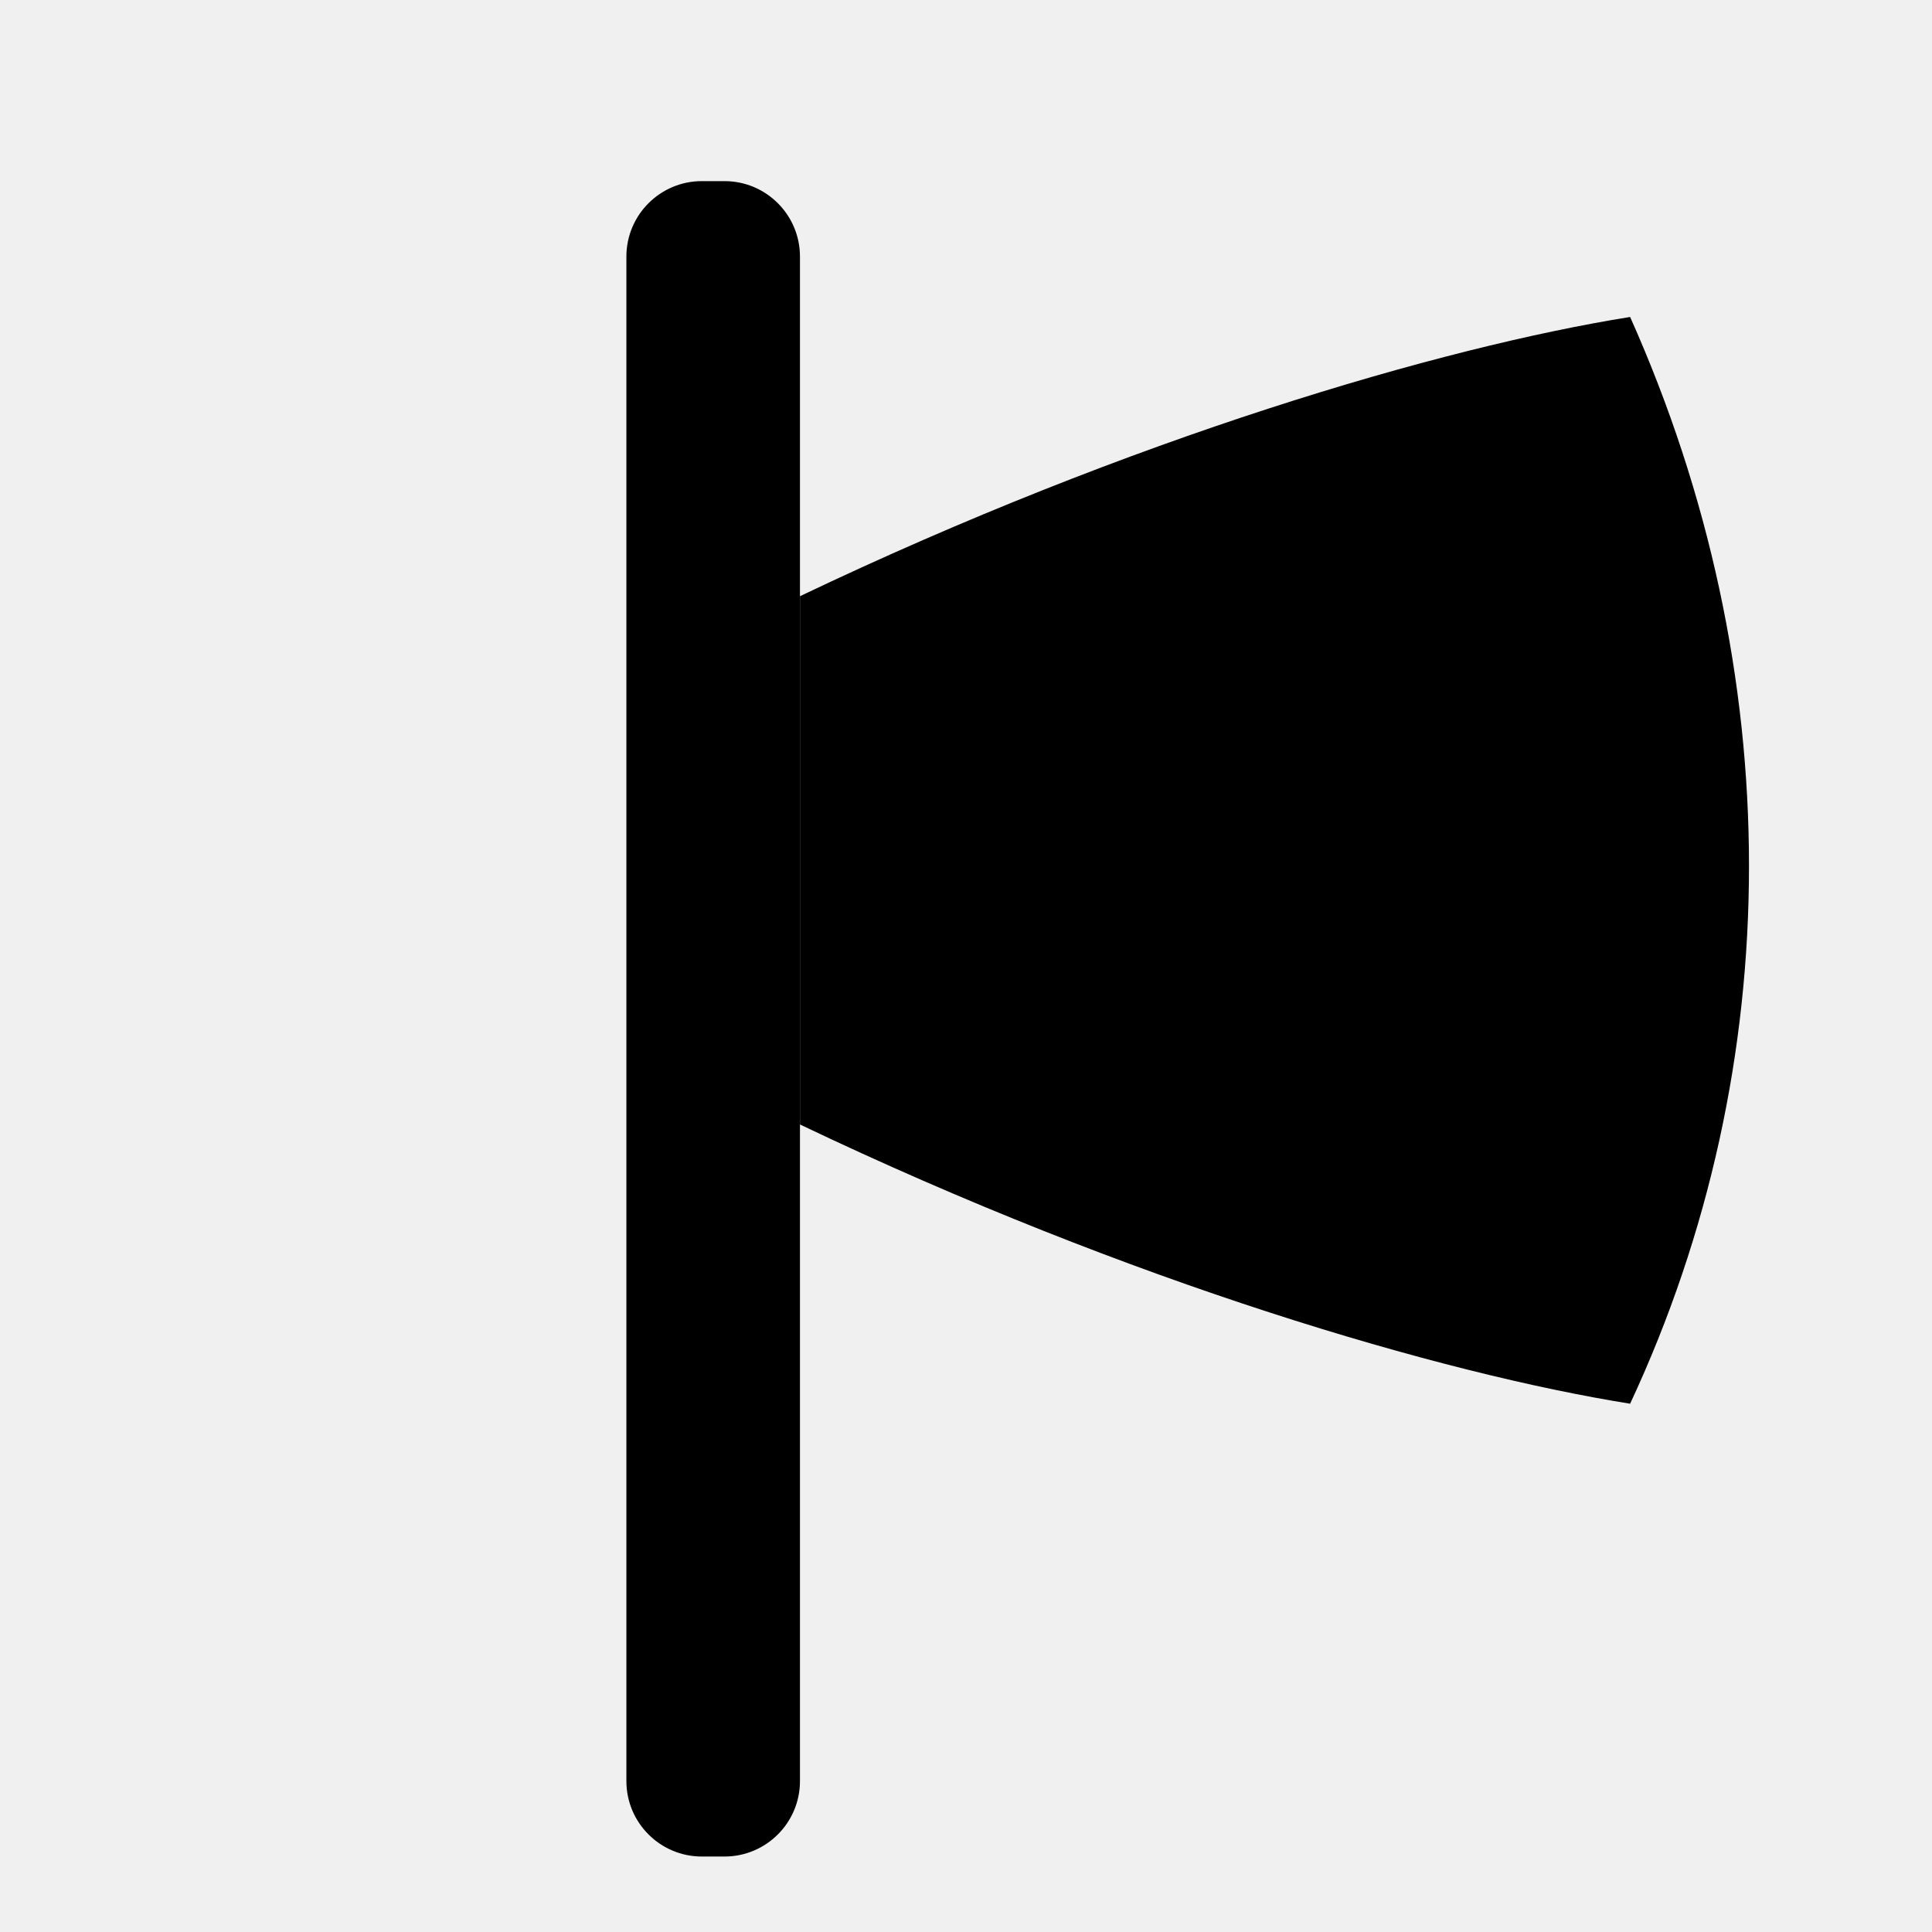
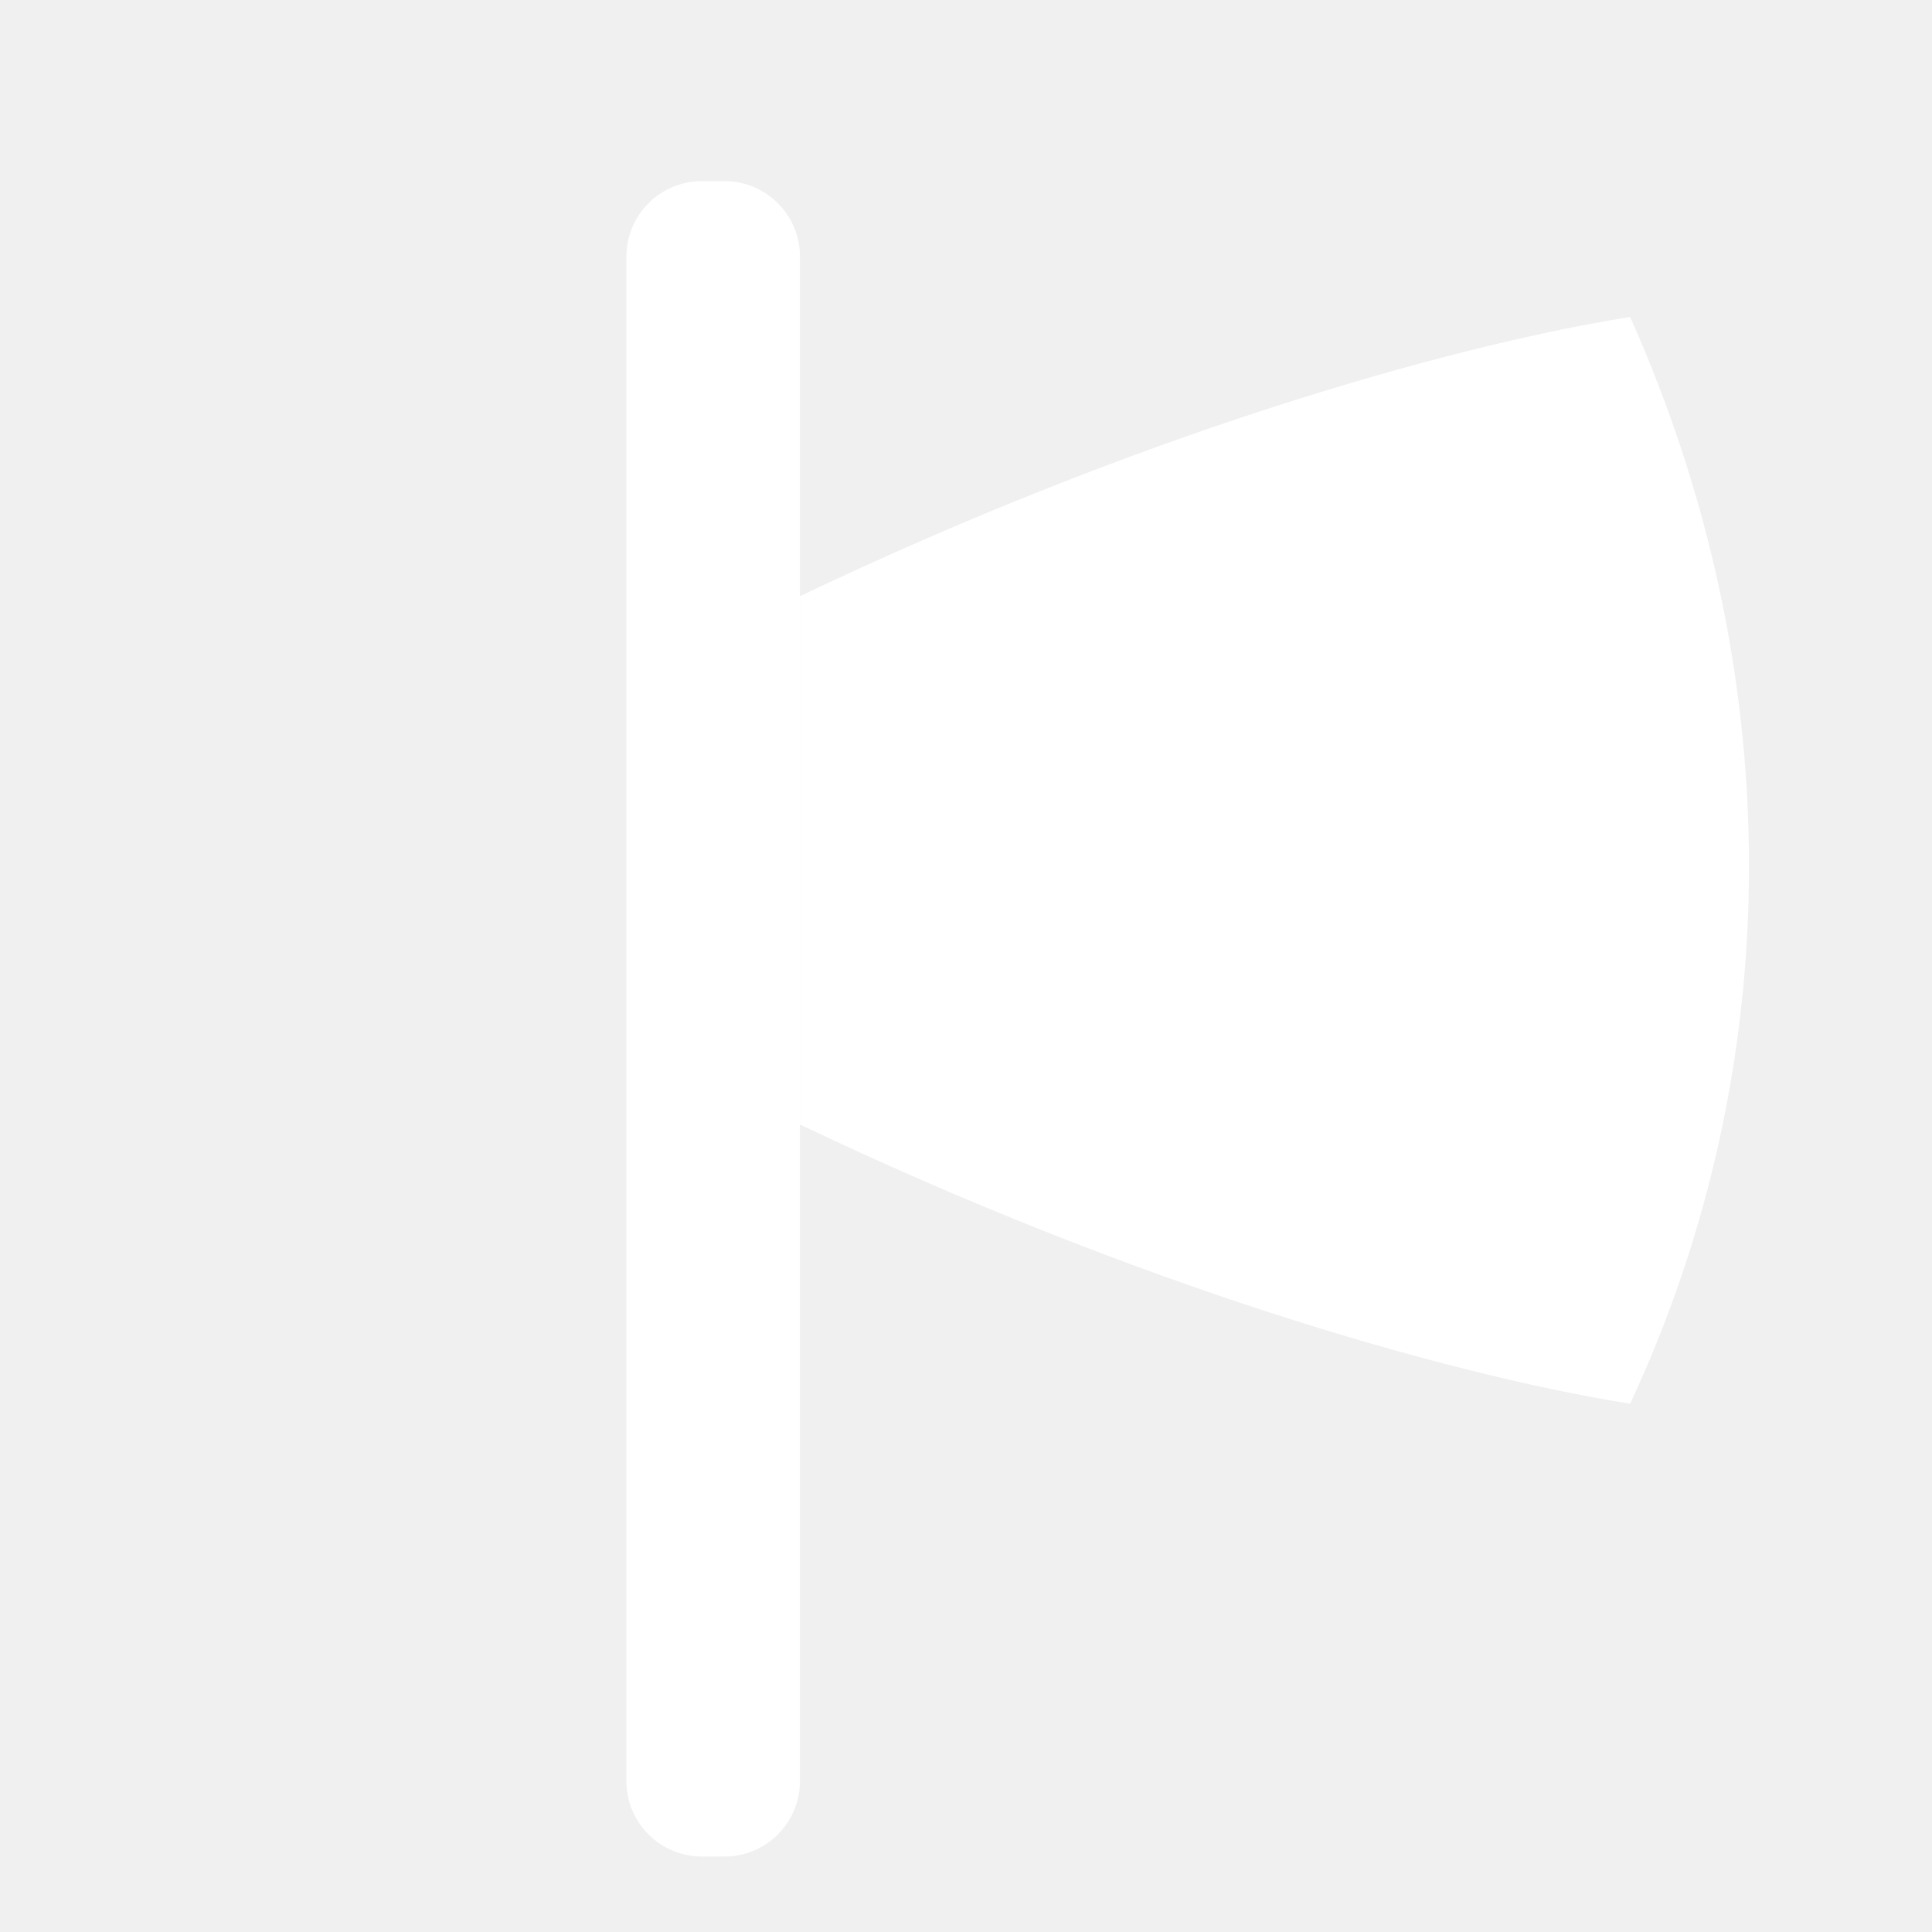
<svg xmlns="http://www.w3.org/2000/svg" width="512" height="512" viewBox="0 0 512 512">
-   <g fill="#000000">
+   <g fill="#ffffff">
    <rect x="166" y="48" width="46" height="444" rx="20" />
    <path d="M212 158 C 300 116, 382 92, 432 84 C 474 178, 474 282, 432 372 C 382 364, 300 340, 212 298 Z" />
  </g>
</svg>
